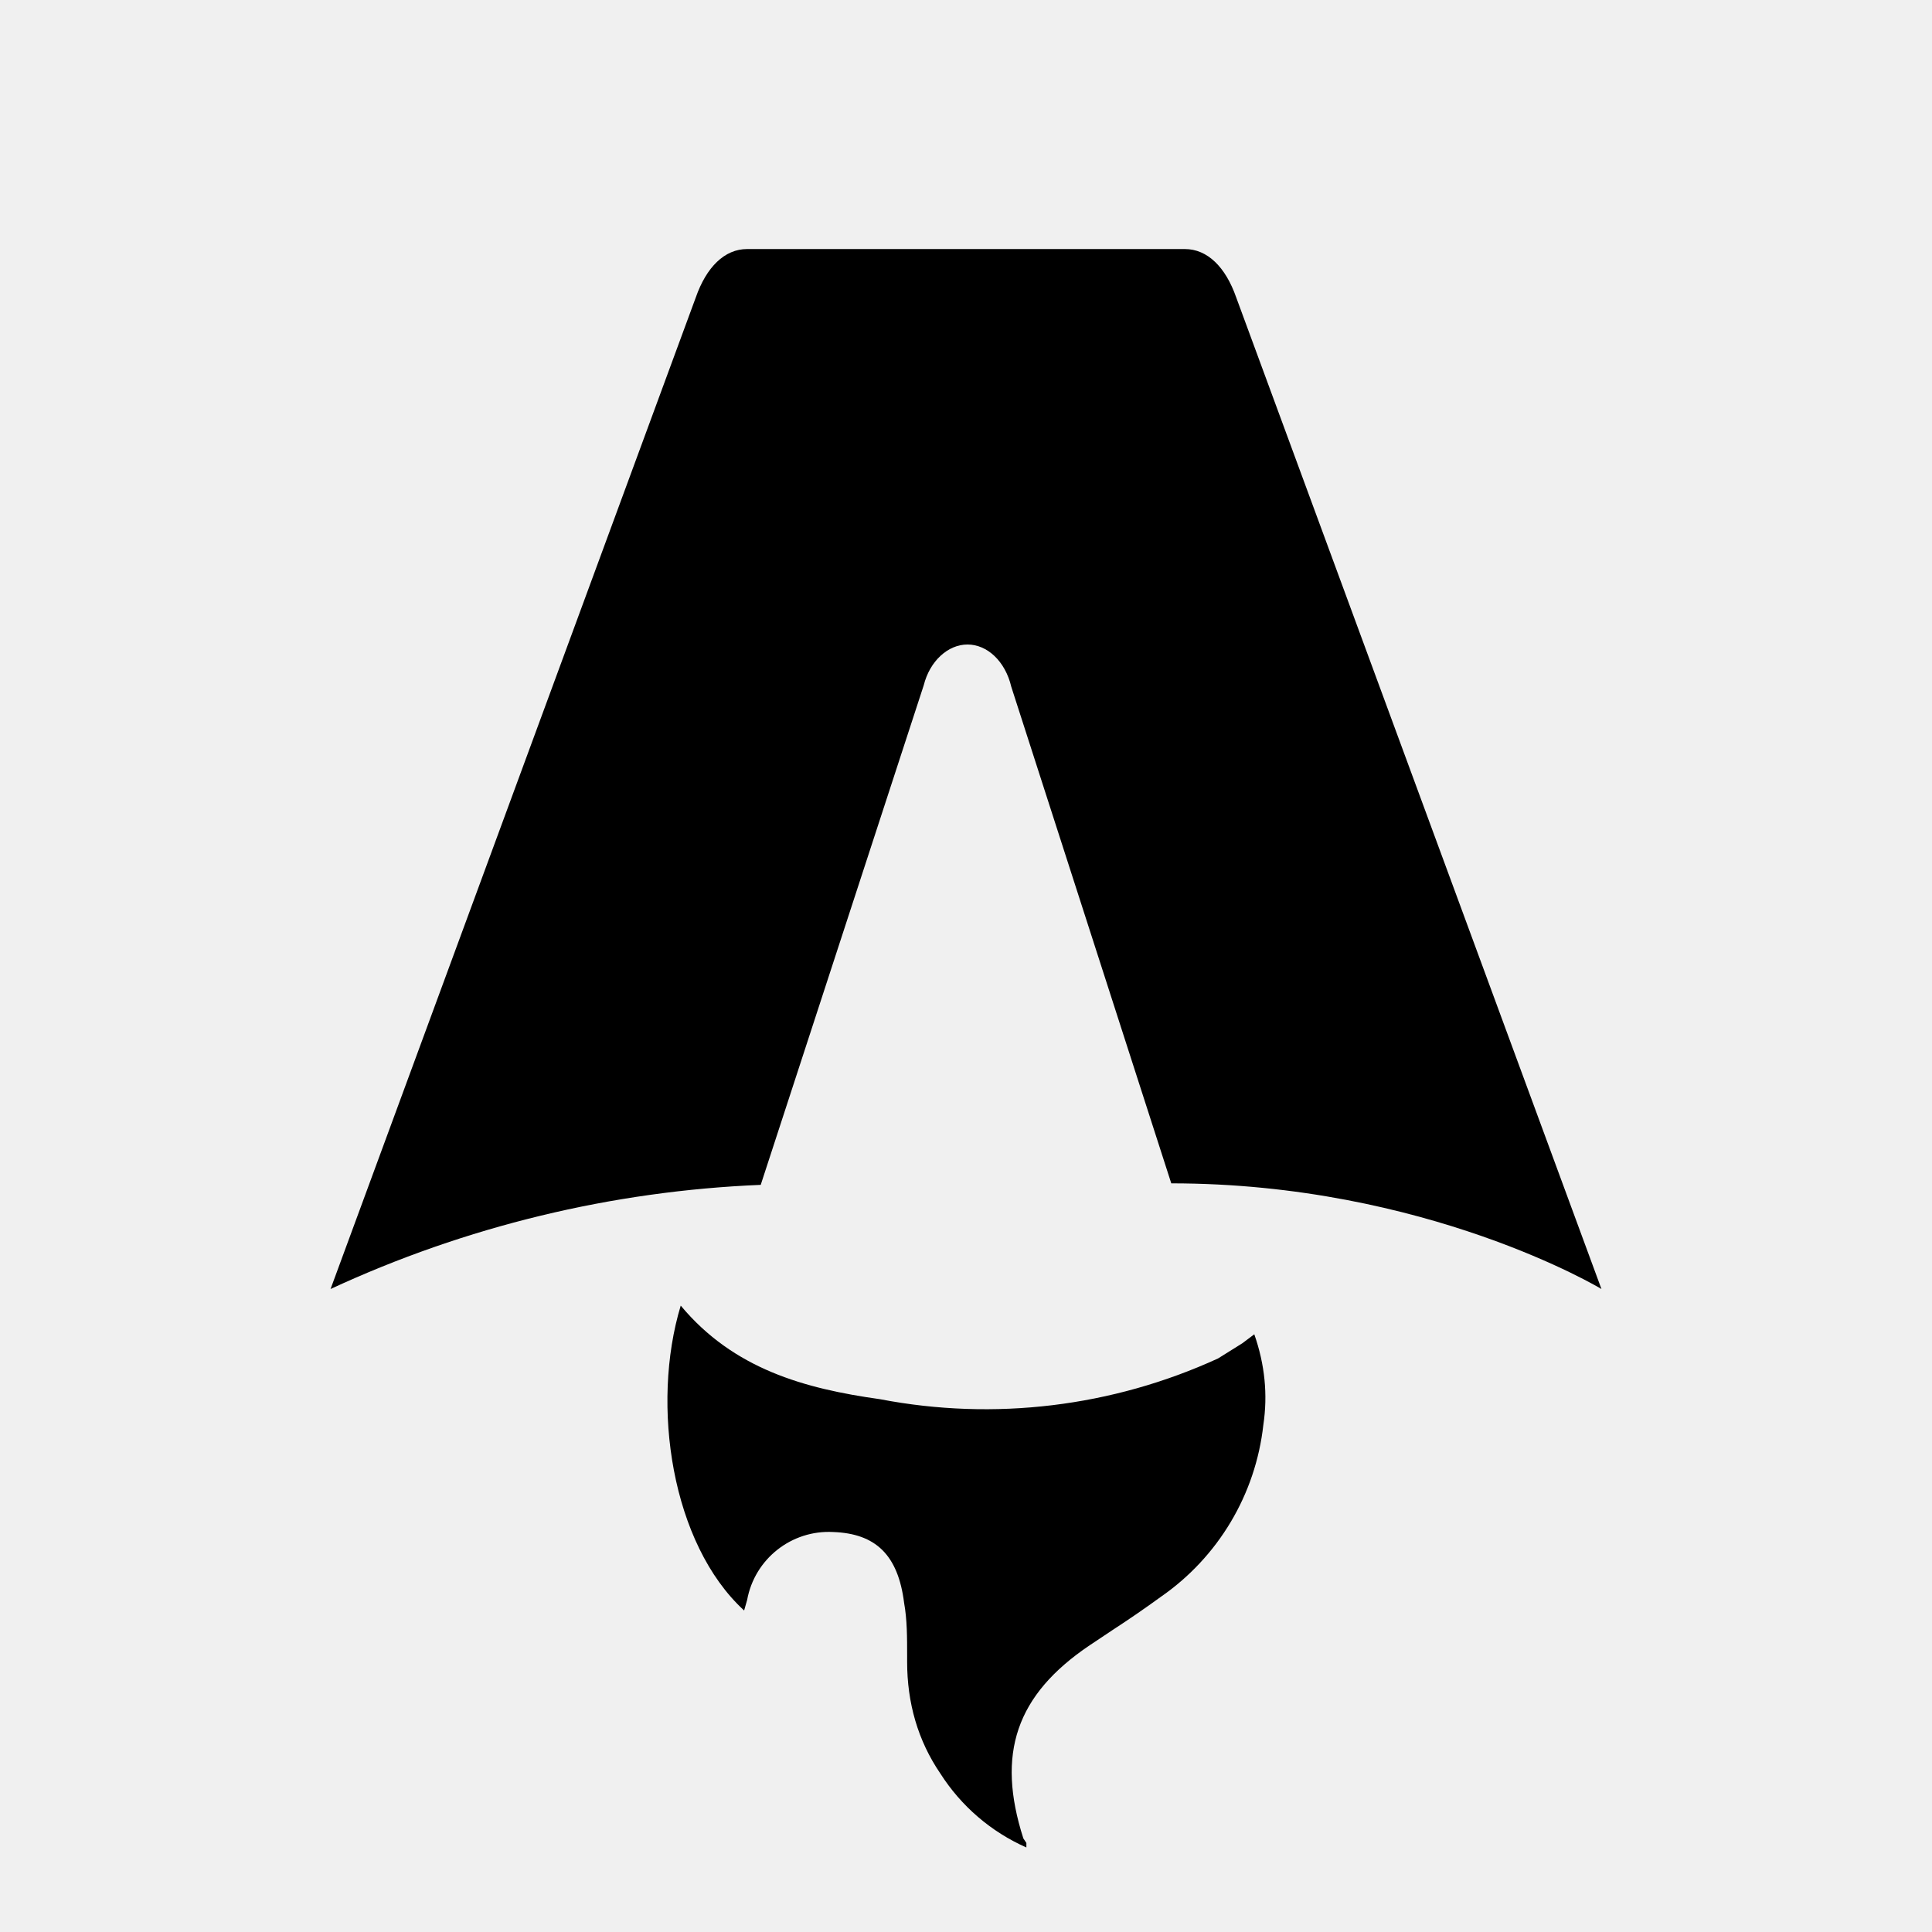
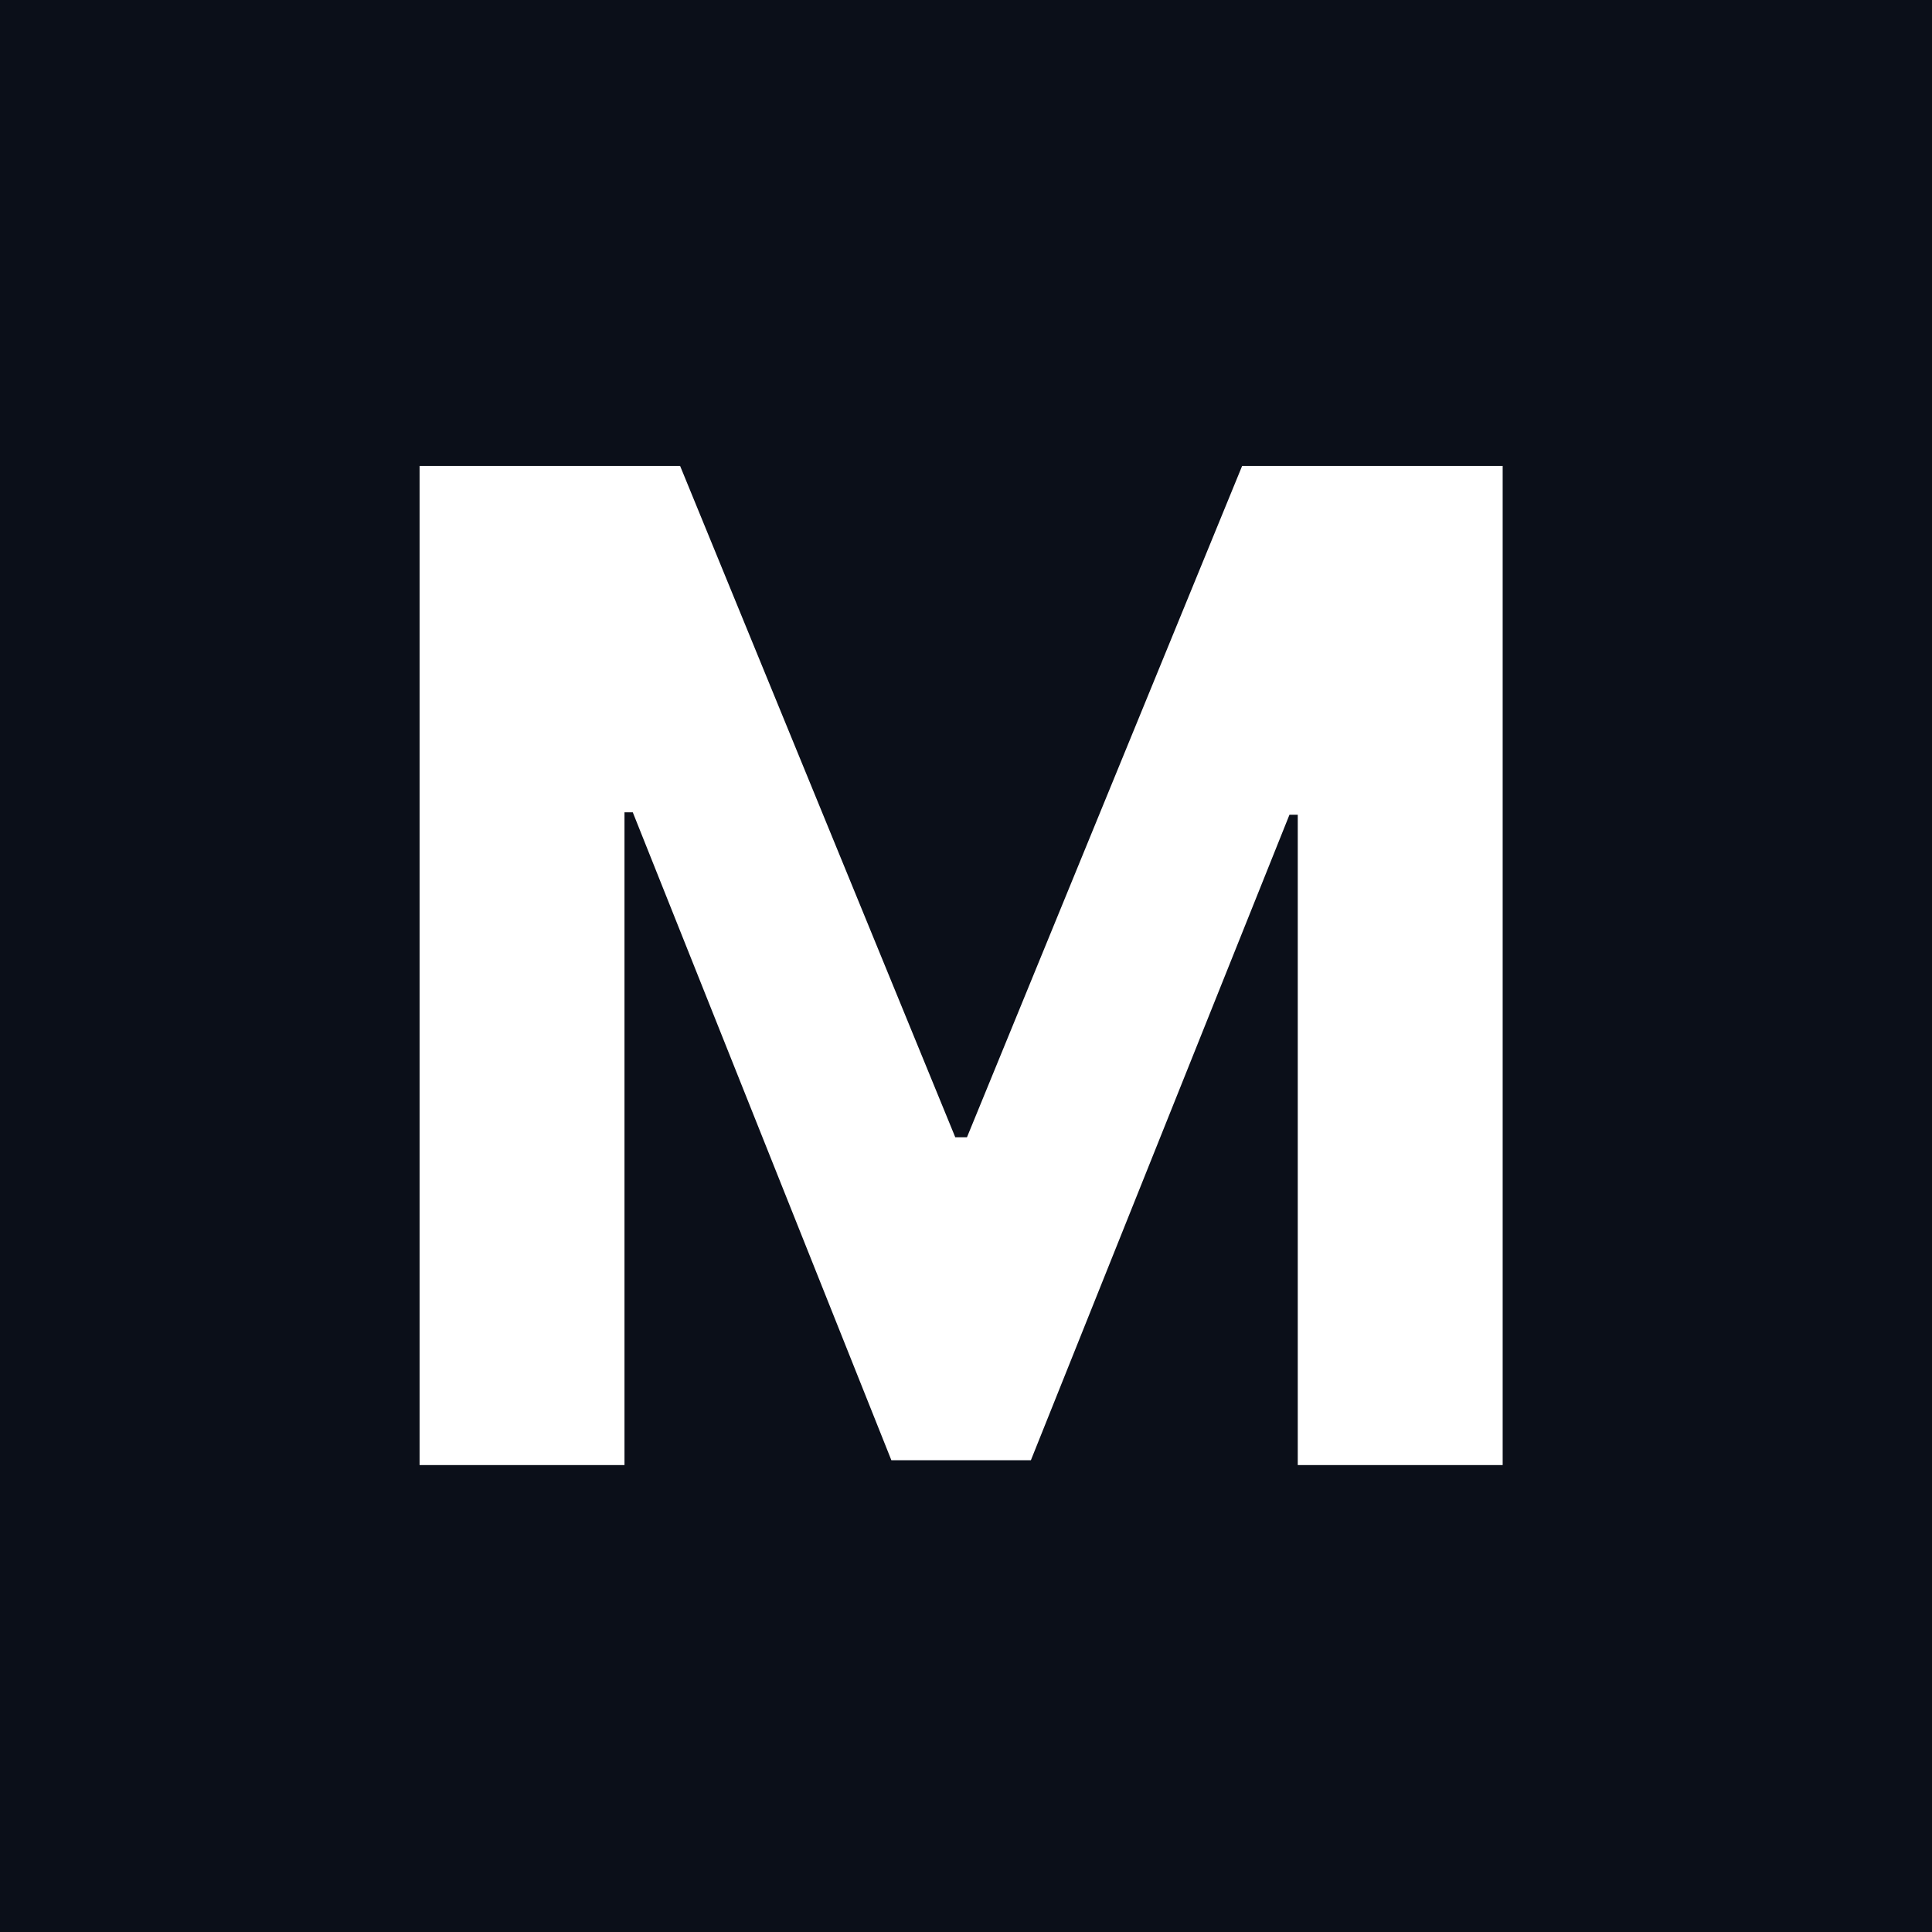
- <svg xmlns="http://www.w3.org/2000/svg" fill="none" viewBox="0 0 128 128">
-   <path d="M50.4 78.5a75.1 75.1 0 0 0-28.5 6.9l24.2-65.7c.7-2 1.9-3.2 3.4-3.2h29c1.5 0 2.7 1.2 3.4 3.2l24.2 65.7s-11.6-7-28.5-7L67 45.5c-.4-1.7-1.6-2.8-2.9-2.8-1.3 0-2.5 1.1-2.9 2.7L50.4 78.5Zm-1.1 28.2Zm-4.2-20.2c-2 6.6-.6 15.8 4.2 20.2a17.5 17.5 0 0 1 .2-.7 5.5 5.5 0 0 1 5.7-4.5c2.8.1 4.3 1.5 4.7 4.7.2 1.1.2 2.3.2 3.5v.4c0 2.7.7 5.2 2.2 7.4a13 13 0 0 0 5.7 4.9v-.3l-.2-.3c-1.8-5.6-.5-9.5 4.4-12.8l1.5-1a73 73 0 0 0 3.2-2.2 16 16 0 0 0 6.8-11.4c.3-2 .1-4-.6-6l-.8.6-1.6 1a37 37 0 0 1-22.4 2.7c-5-.7-9.7-2-13.2-6.2Z" />
-   <style>
-         path { fill: #000; }
-         @media (prefers-color-scheme: dark) {
-             path { fill: #FFF; }
-         }
-     </style>
+ <svg xmlns="http://www.w3.org/2000/svg" width="180" height="180" viewBox="0 0 180 180" fill="none">
+   <rect width="180" height="180" fill="#0B0F19" />
+   <path d="M39.091 43.409H63.364L89 105.955H90.091L115.727 43.409H140V136.5H120.909V75.909H120.136L96.046 136.045H83.046L58.955 75.682H58.182V136.5H39.091V43.409Z" fill="white" />
</svg>
